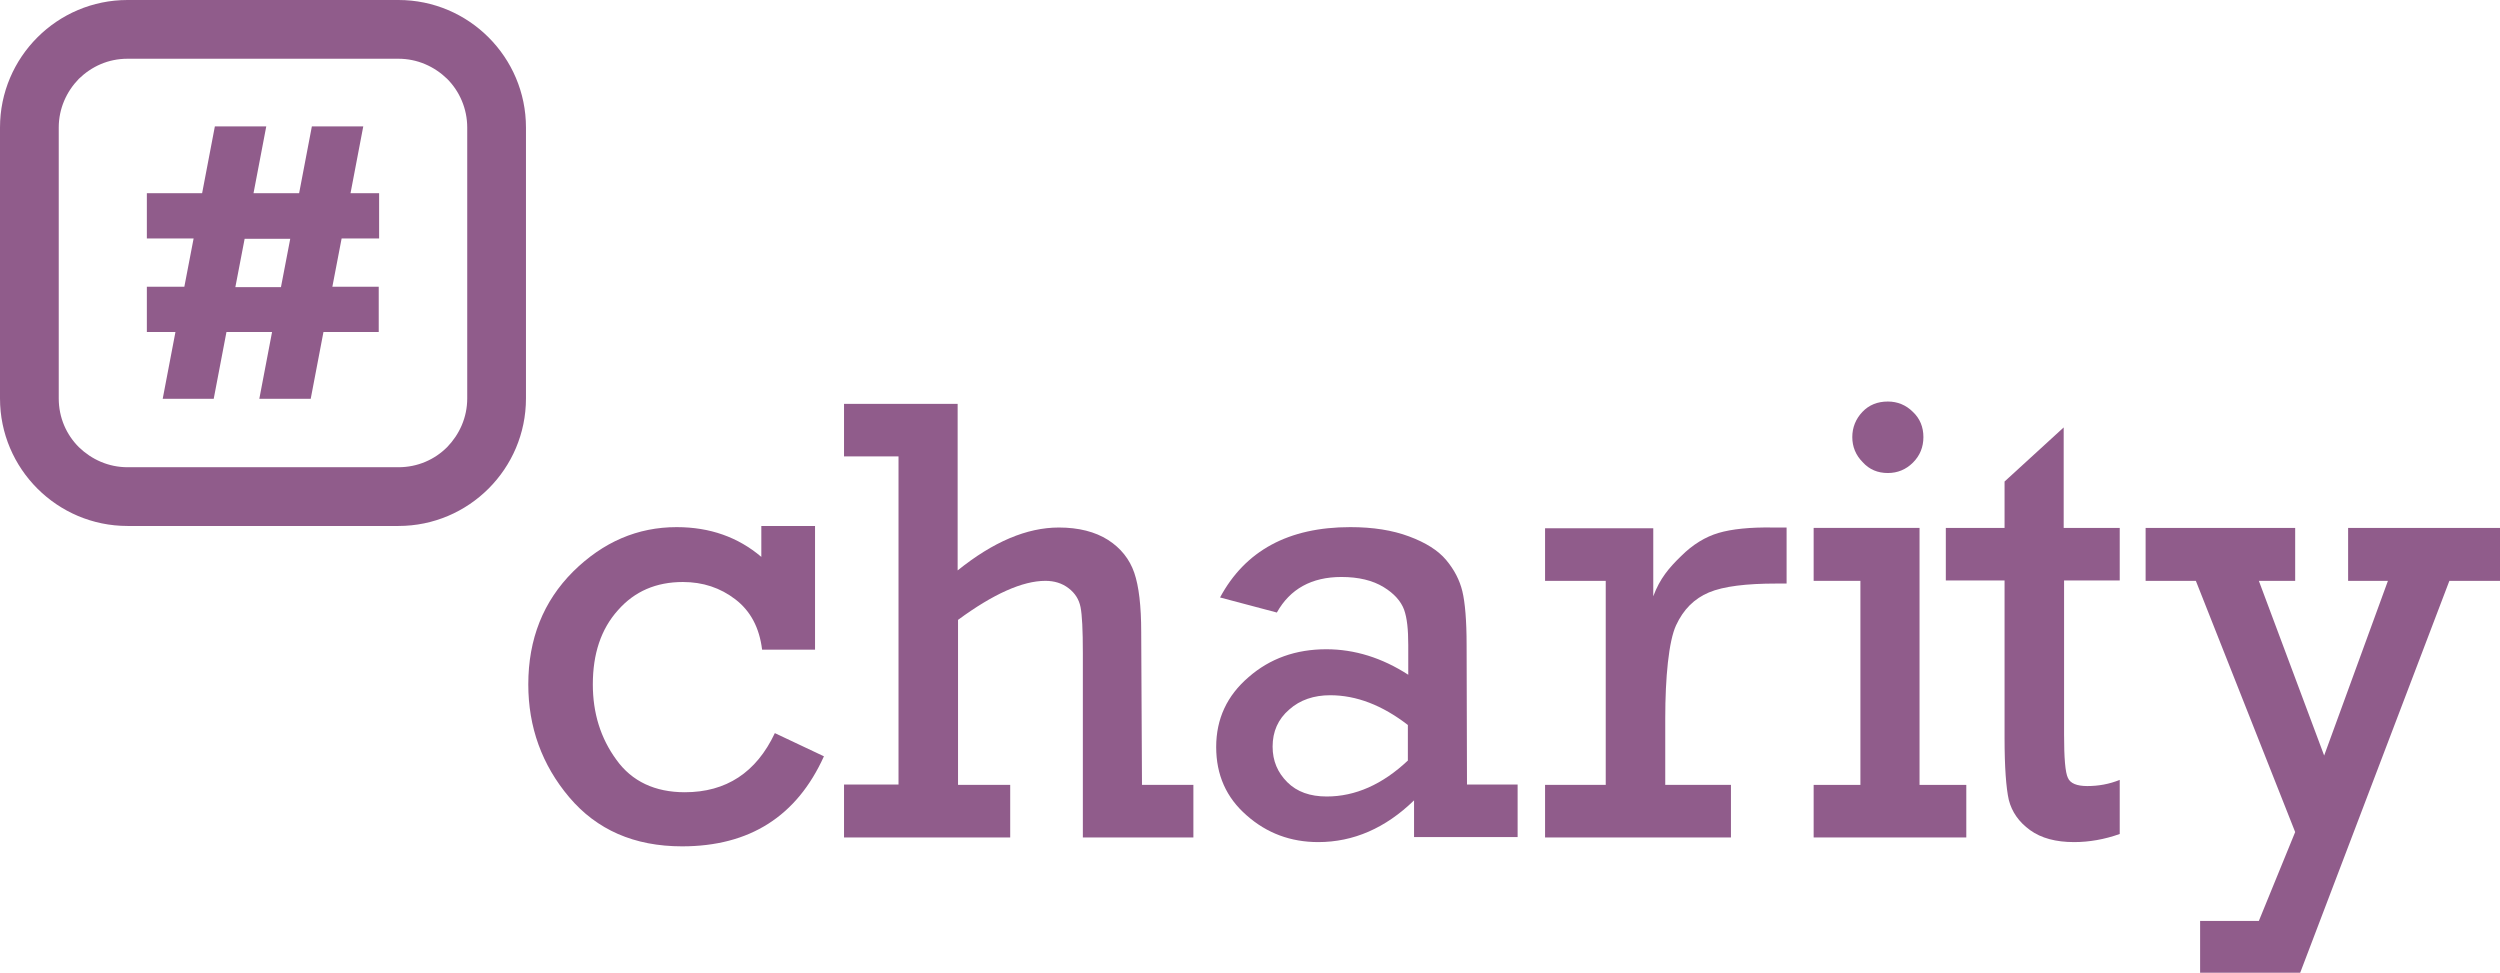
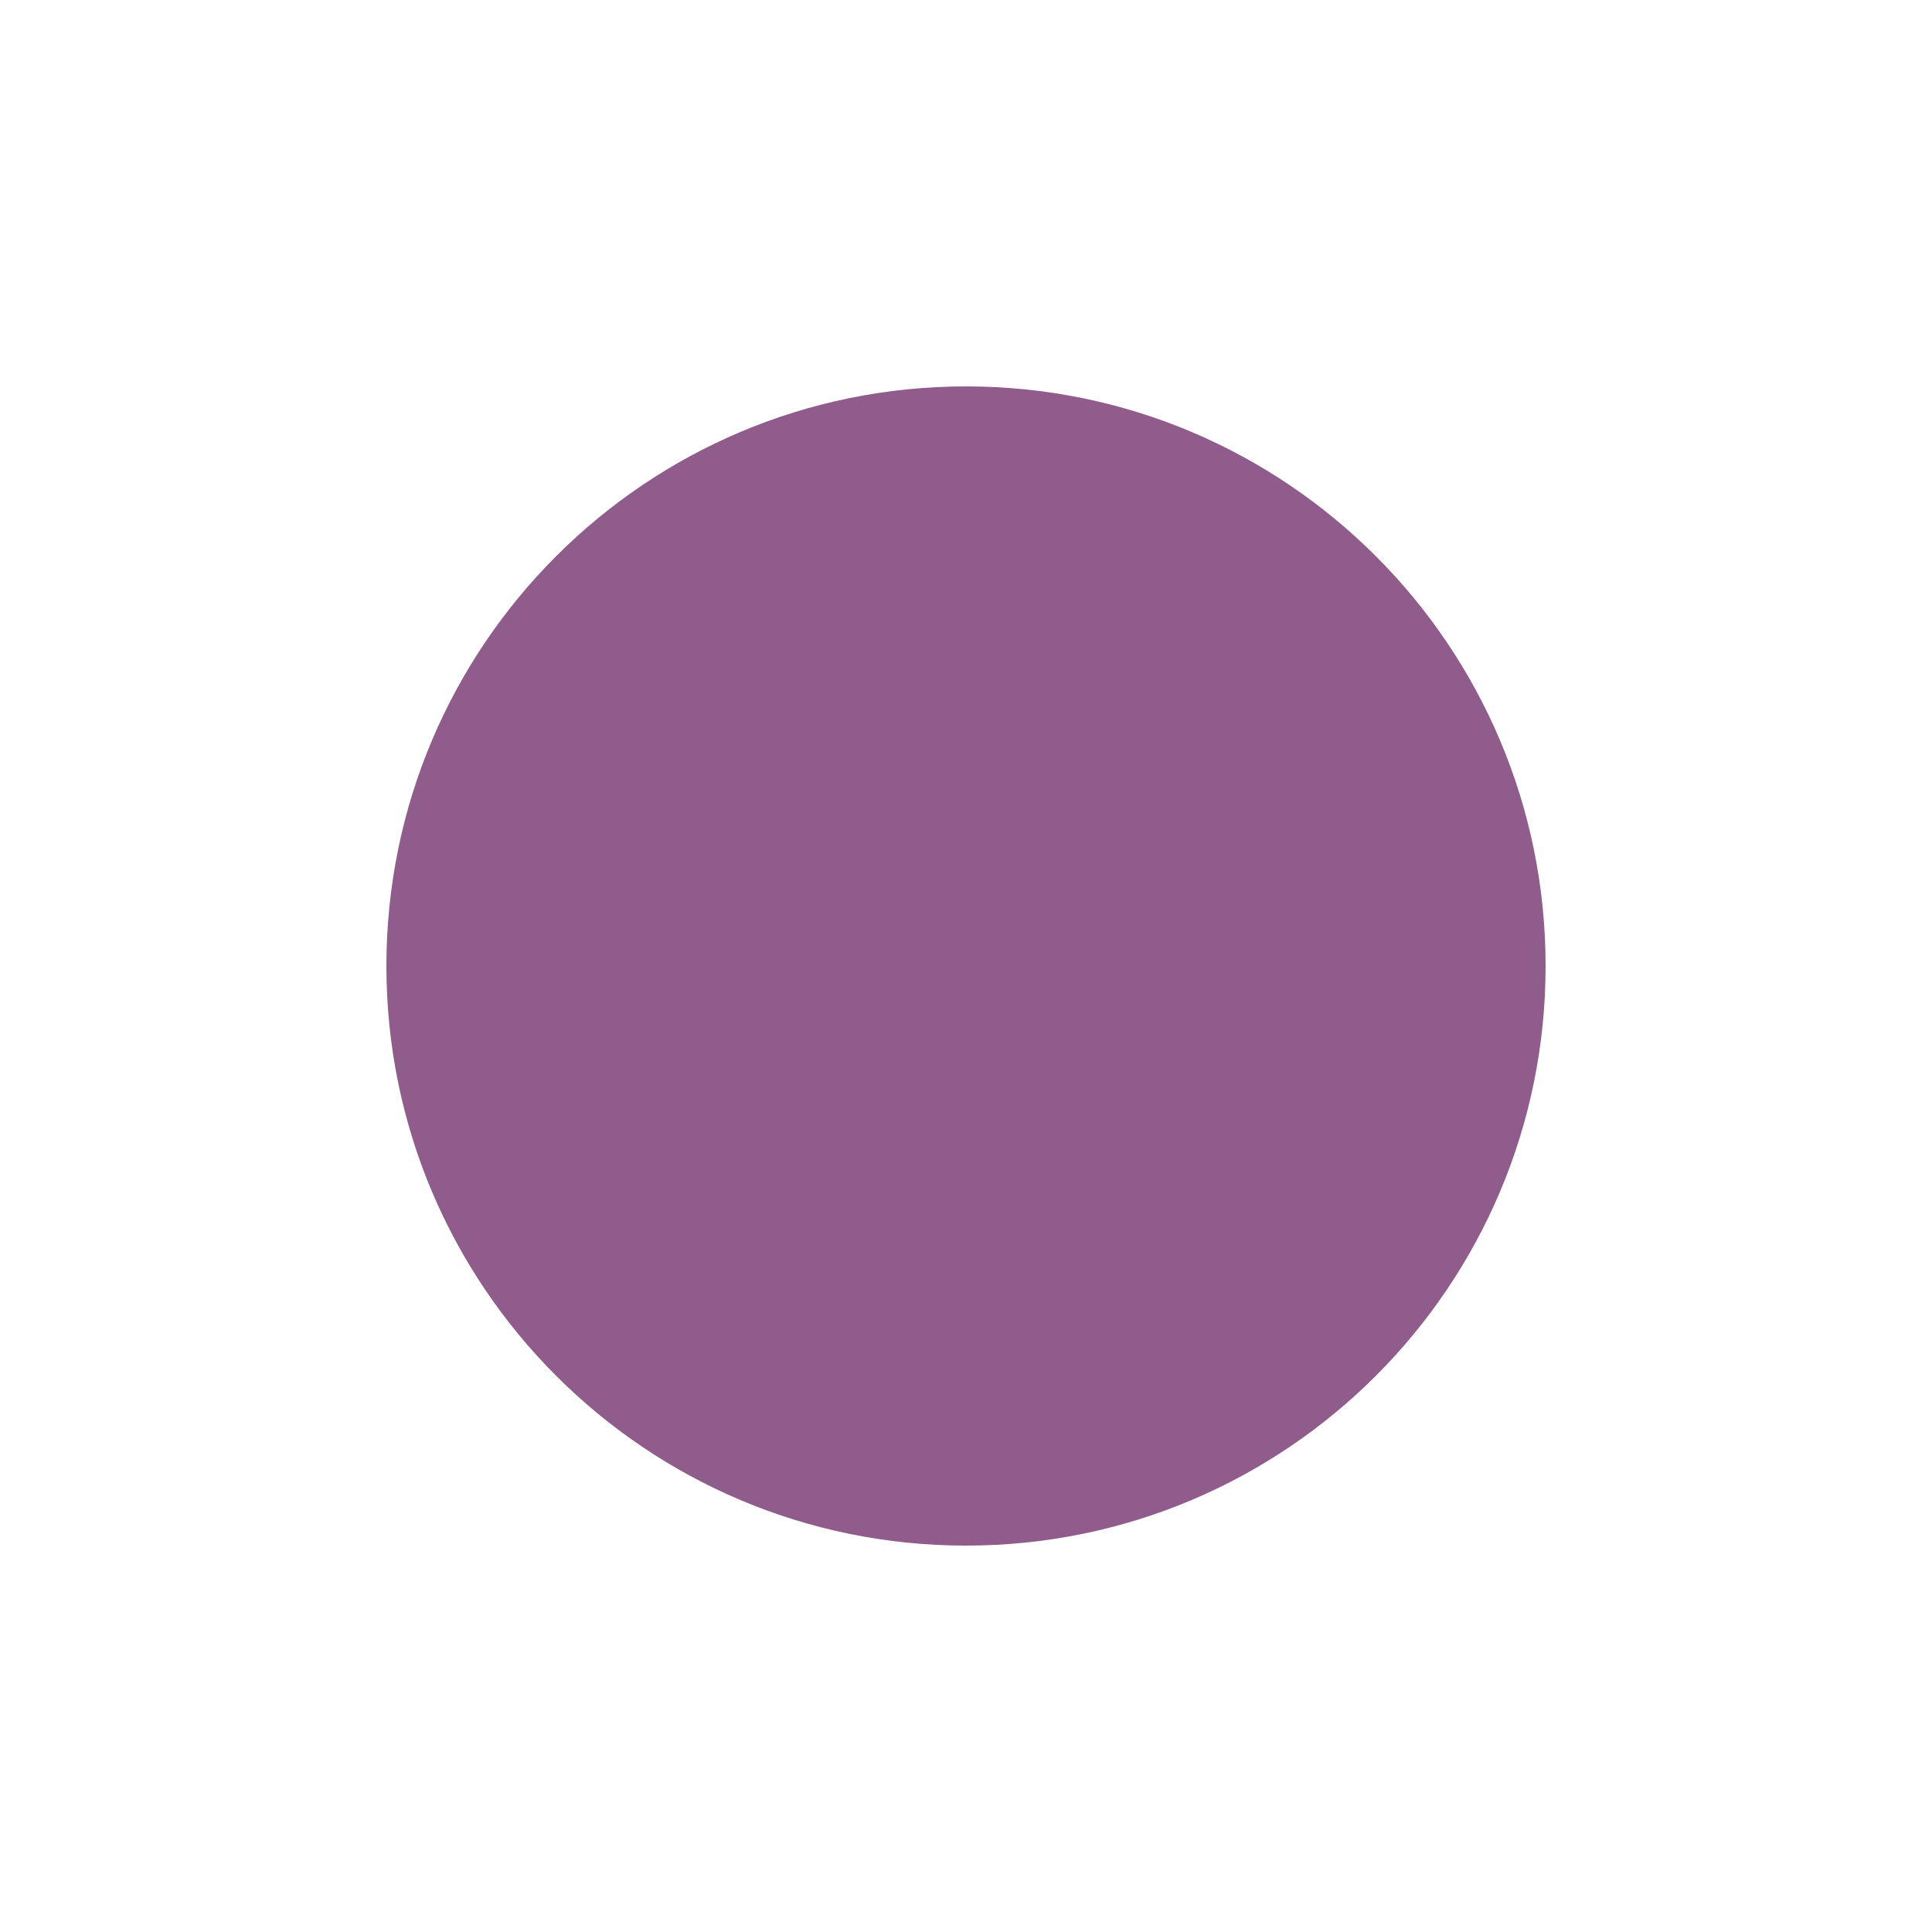
- <svg xmlns="http://www.w3.org/2000/svg" version="1.1" id="Layer_1" x="0px" y="0px" viewBox="-76 175.3 646.9 251.7" enable-background="new -76 175.3 646.9 251.7" xml:space="preserve">
-   <g>
-     <path fill="#905C8B" d="M27.1,175.3H-43c-18.2,0-33,14.8-33,33v70.1c0,18.2,14.8,33,33,33h70.1c18.2,0,33-14.8,33-33v-70.1   C60.1,190.1,45.3,175.3,27.1,175.3z M39.7,291c-3.2,3.2-7.6,5.2-12.6,5.2H-43c-4.9,0-9.3-2-12.6-5.2c-3.2-3.2-5.2-7.6-5.2-12.6   v-70.1c0-4.9,2-9.3,5.2-12.6c3.3-3.2,7.6-5.2,12.6-5.2h70.1c4.9,0,9.3,2,12.6,5.2c3.2,3.2,5.2,7.7,5.2,12.6v70.1   C44.9,283.3,42.9,287.7,39.7,291z" />
-     <path fill="#905C8B" d="M18,208H4.7l-3.3,17.3h-11.8l3.3-17.3h-13.3l-3.3,17.3H-38v11.7h12.1l-2.4,12.5H-38v11.7h7.4l-3.3,17.3   h13.2l3.3-17.3h11.8l-3.3,17.3H4.4l3.3-17.3h14.3v-11.7H10l2.4-12.5h9.7v-11.7h-7.4L18,208z M-3.3,249.6h-11.8l2.4-12.5h11.8   L-3.3,249.6z" />
-     <path fill="#905C8B" d="M101.2,380.3c-7.7,0-13.7-2.8-17.7-8.4c-4.1-5.6-6.1-12.1-6.1-19.5c0-7.9,2.1-14.3,6.5-19.2   c4.3-4.9,9.9-7.3,16.8-7.3c5.2,0,9.7,1.5,13.6,4.5c3.9,3,6.2,7.3,6.9,13h13.7v-32H121v8c-6-5.1-13.3-7.7-21.9-7.7   c-10.1,0-19,3.8-26.8,11.5c-7.7,7.7-11.6,17.4-11.6,29.2c0,11,3.5,20.8,10.6,29.2c7.1,8.4,16.8,12.7,29.2,12.7   c17.5,0,29.7-7.8,36.7-23.3l-12.7-6C119.7,375.2,111.9,380.3,101.2,380.3z" />
-     <path fill="#905C8B" d="M219.3,338.9c0-6.8-0.6-11.9-1.8-15.4c-1.2-3.5-3.5-6.4-6.8-8.5c-3.3-2.1-7.6-3.2-12.7-3.2   c-8.3,0-17,3.7-26.2,11.1v-43.1h-29.4v13.6h14.1v84.9h-14.1V392h43v-13.6h-13.5v-42.7c9.1-6.7,16.7-10.1,22.6-10.1   c2.3,0,4.3,0.6,6,1.9c1.7,1.3,2.7,2.9,3.1,4.9c0.4,2,0.6,5.9,0.6,11.9V392h28.6v-13.6h-13.3L219.3,338.9L219.3,338.9z" />
-     <path fill="#905C8B" d="M303.5,342.2c0-6.3-0.4-11-1.1-13.9c-0.7-2.9-2.1-5.6-4.2-8.1c-2.1-2.5-5.3-4.5-9.6-6.1   c-4.3-1.6-9.3-2.4-15.2-2.4c-16,0-27.2,6.1-33.7,18.2l14.7,3.9c3.4-6.1,9-9.2,16.7-9.2c4.5,0,8.1,0.9,10.9,2.6   c2.8,1.7,4.5,3.7,5.3,5.8c0.8,2.2,1.1,5.2,1.1,9.2v7.7c-6.8-4.4-13.9-6.6-21.2-6.6c-7.9,0-14.6,2.4-20.1,7.2   c-5.6,4.8-8.4,10.8-8.4,18.1c0,7.2,2.6,13.1,7.9,17.7c5.2,4.6,11.4,6.9,18.5,6.9c9.1,0,17.4-3.6,24.8-10.8v9.5h26.8v-13.6h-13.1   L303.5,342.2L303.5,342.2z M288.3,372.1c-6.6,6.2-13.6,9.3-21,9.3c-4.3,0-7.7-1.2-10.2-3.7s-3.8-5.5-3.8-9.2c0-3.9,1.4-7.1,4.3-9.6   c2.8-2.5,6.4-3.7,10.6-3.7c6.8,0,13.5,2.6,20.1,7.7L288.3,372.1L288.3,372.1z" />
-     <path fill="#905C8B" d="M368.7,313.2c-3.4,1-6.7,3-9.7,6c-3.1,3-5.5,5.8-7.2,10.4v-17.6h-28v13.6h15.7v52.8h-15.7V392h48.1v-13.6   h-17v-17.2c0-10.6,0.9-20,2.8-24.1c1.9-4.1,4.7-6.9,8.5-8.5c3.8-1.6,9.7-2.3,17.5-2.3h2.6v-14.5h-3.5   C376.8,311.7,372.1,312.2,368.7,313.2z" />
-     <polygon fill="#905C8B" points="420.7,311.9 393.3,311.9 393.3,325.6 405.4,325.6 405.4,378.4 393.3,378.4 393.3,392 432.8,392    432.8,378.4 420.7,378.4  " />
-     <path fill="#905C8B" d="M412.5,297.7c2.5,0,4.7-0.9,6.5-2.7c1.8-1.8,2.7-4,2.7-6.6c0-2.6-0.9-4.8-2.7-6.5c-1.8-1.8-4-2.7-6.5-2.7   c-2.7,0-4.9,0.9-6.6,2.7c-1.7,1.8-2.6,4-2.6,6.5c0,2.5,0.9,4.7,2.7,6.5C407.7,296.8,409.9,297.7,412.5,297.7z" />
-     <path fill="#905C8B" d="M458,285.9l-15.3,14v12h-15.2v13.6h15.2v40.7c0,7.6,0.4,13,1.1,16.1c0.8,3.1,2.6,5.7,5.5,7.8   c2.9,2.1,6.7,3.1,11.4,3.1c3.9,0,7.9-0.7,11.8-2.1v-14c-2.7,1.1-5.5,1.6-8.4,1.6c-2.7,0-4.4-0.7-5-2.1c-0.7-1.4-1-5.2-1-11.2v-39.9   h14.4v-13.6H458L458,285.9L458,285.9z" />
-     <polygon fill="#905C8B" points="531.6,311.9 531.6,325.6 541.9,325.6 525.4,370.8 508.5,325.6 517.9,325.6 517.9,311.9    479.2,311.9 479.2,325.6 492.2,325.6 517.9,390.6 508.5,413.6 493.3,413.6 493.3,427 519.2,427 557.8,325.6 570.9,325.6    570.9,311.9  " />
-   </g>
+ <svg xmlns="http://www.w3.org/2000/svg" version="1.1" id="Layer_1" x="0px" y="0px" viewBox="222.5 276.2 50 50" enable-background="new 222.5 276.2 50 50" xml:space="preserve">
+   <circle fill="#905C8B" cx="247.5" cy="301.2" r="15" />
</svg>
